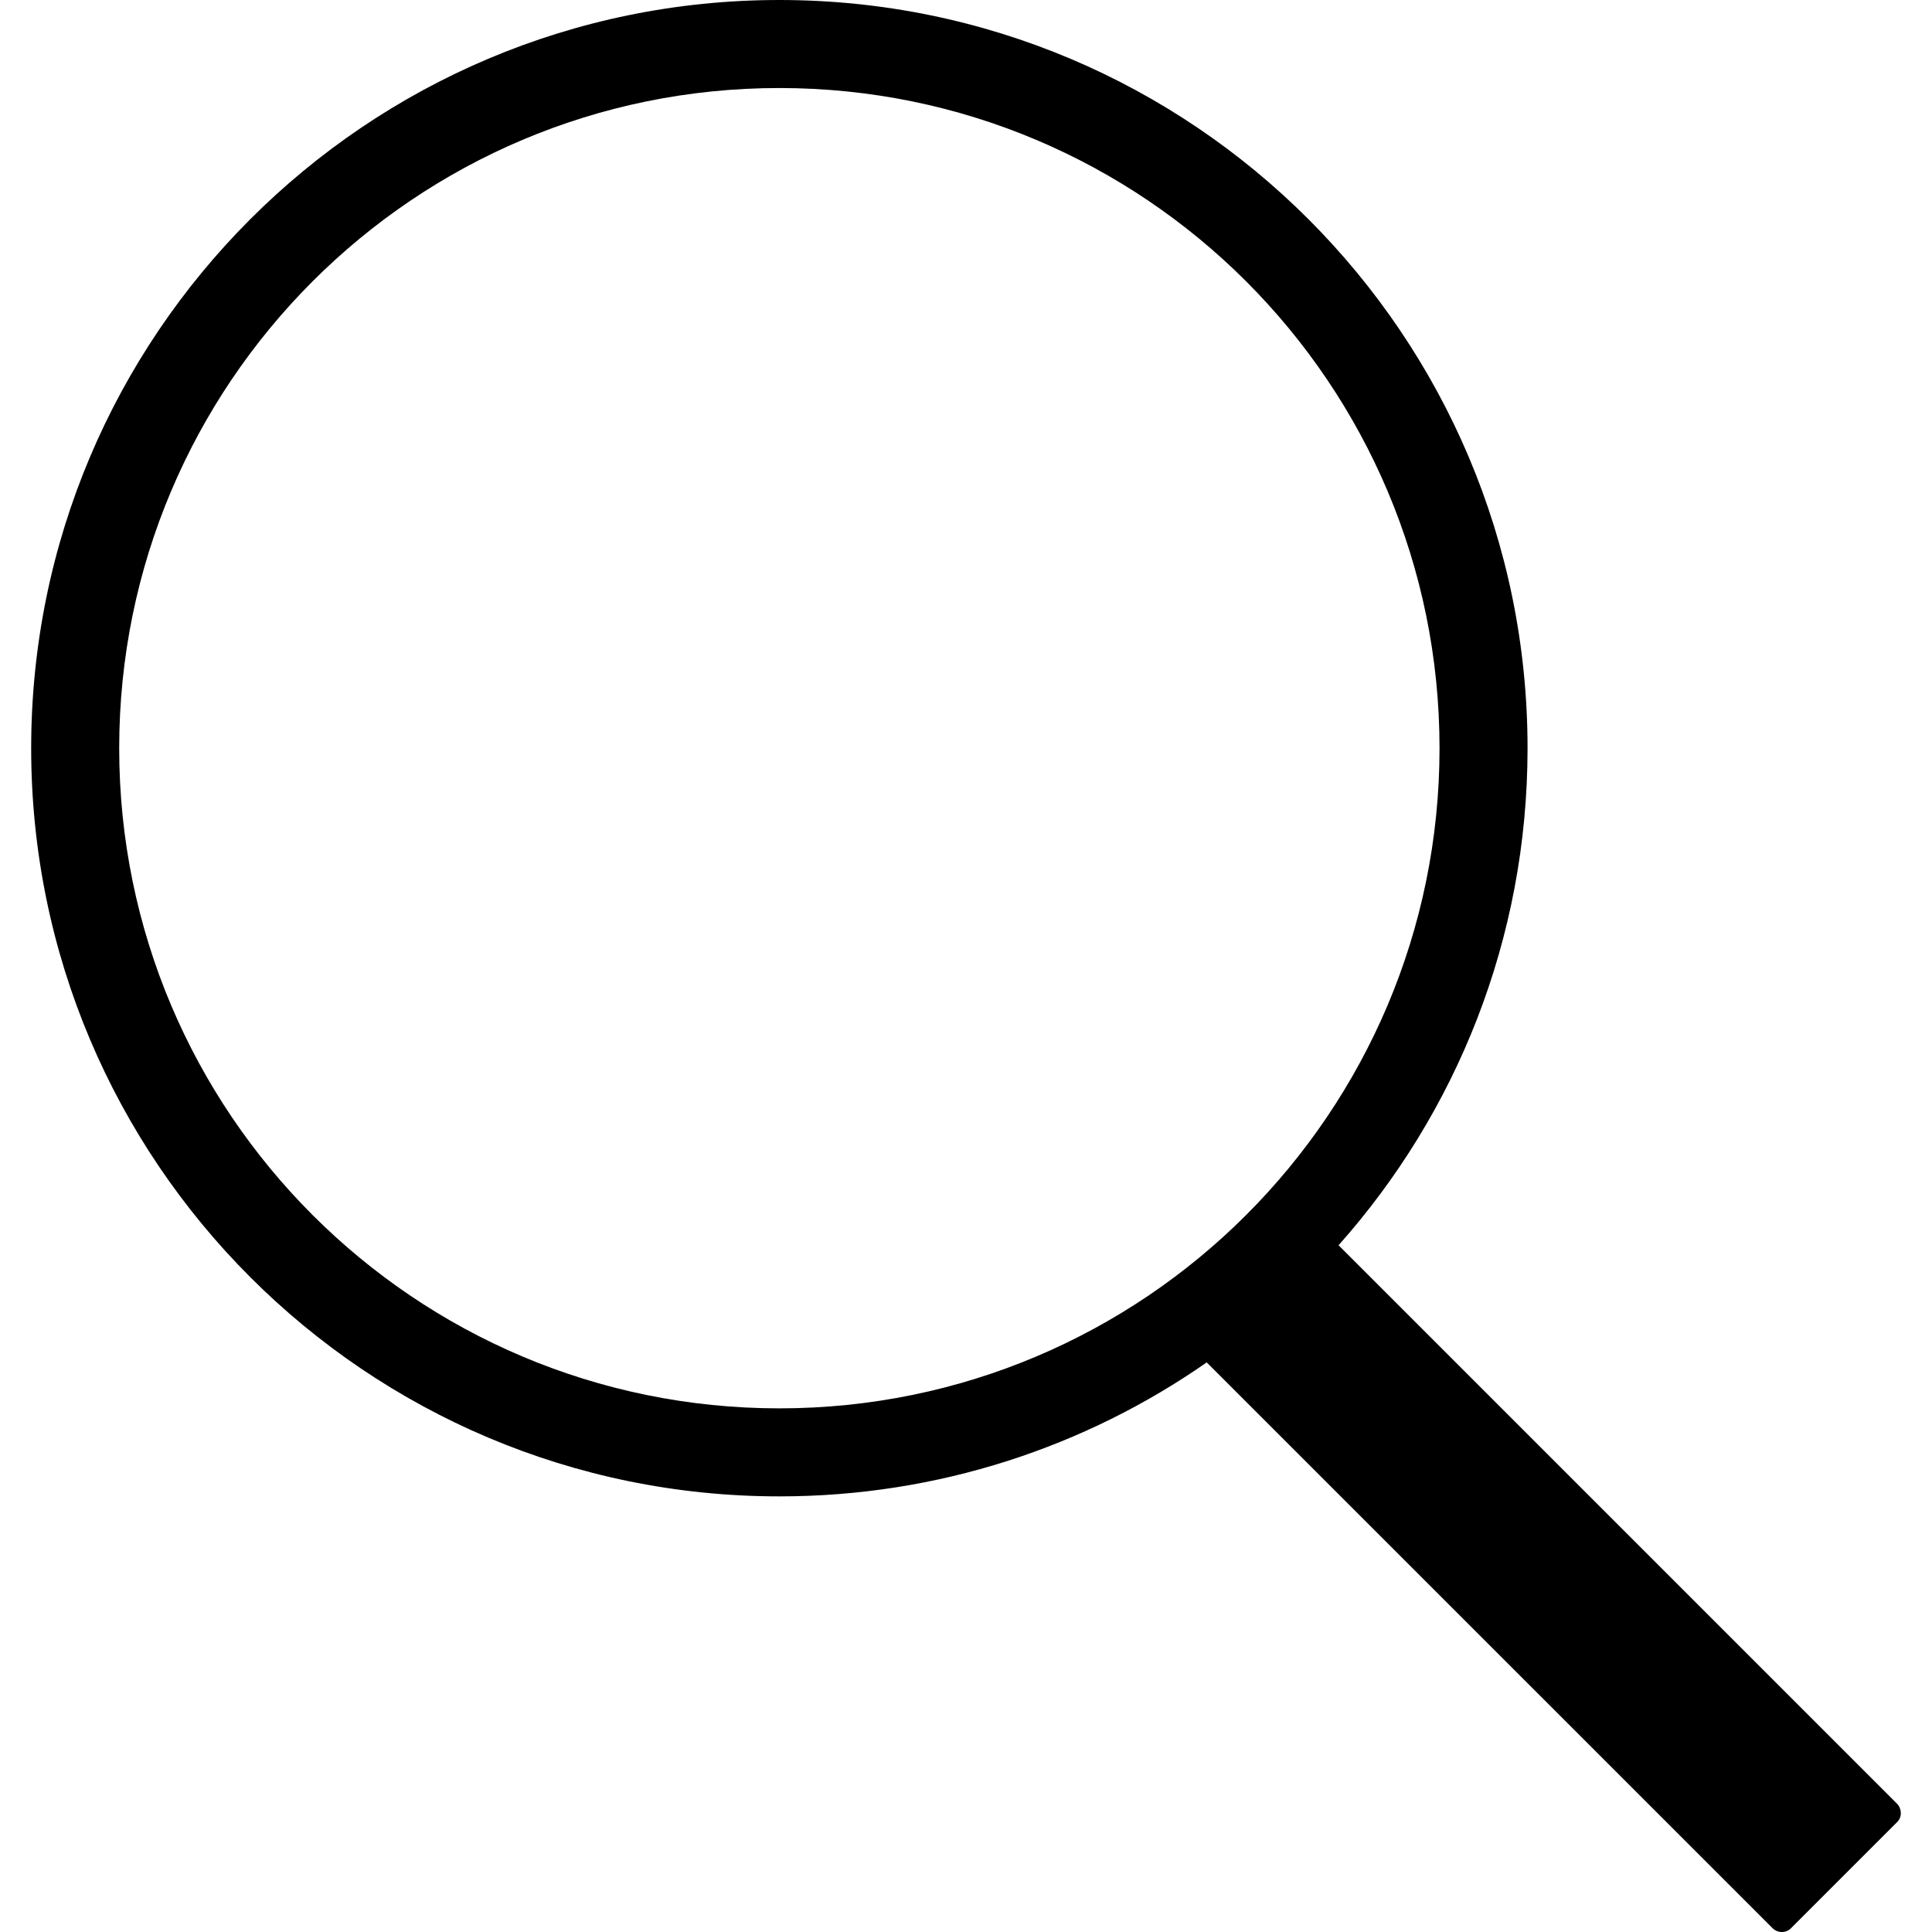
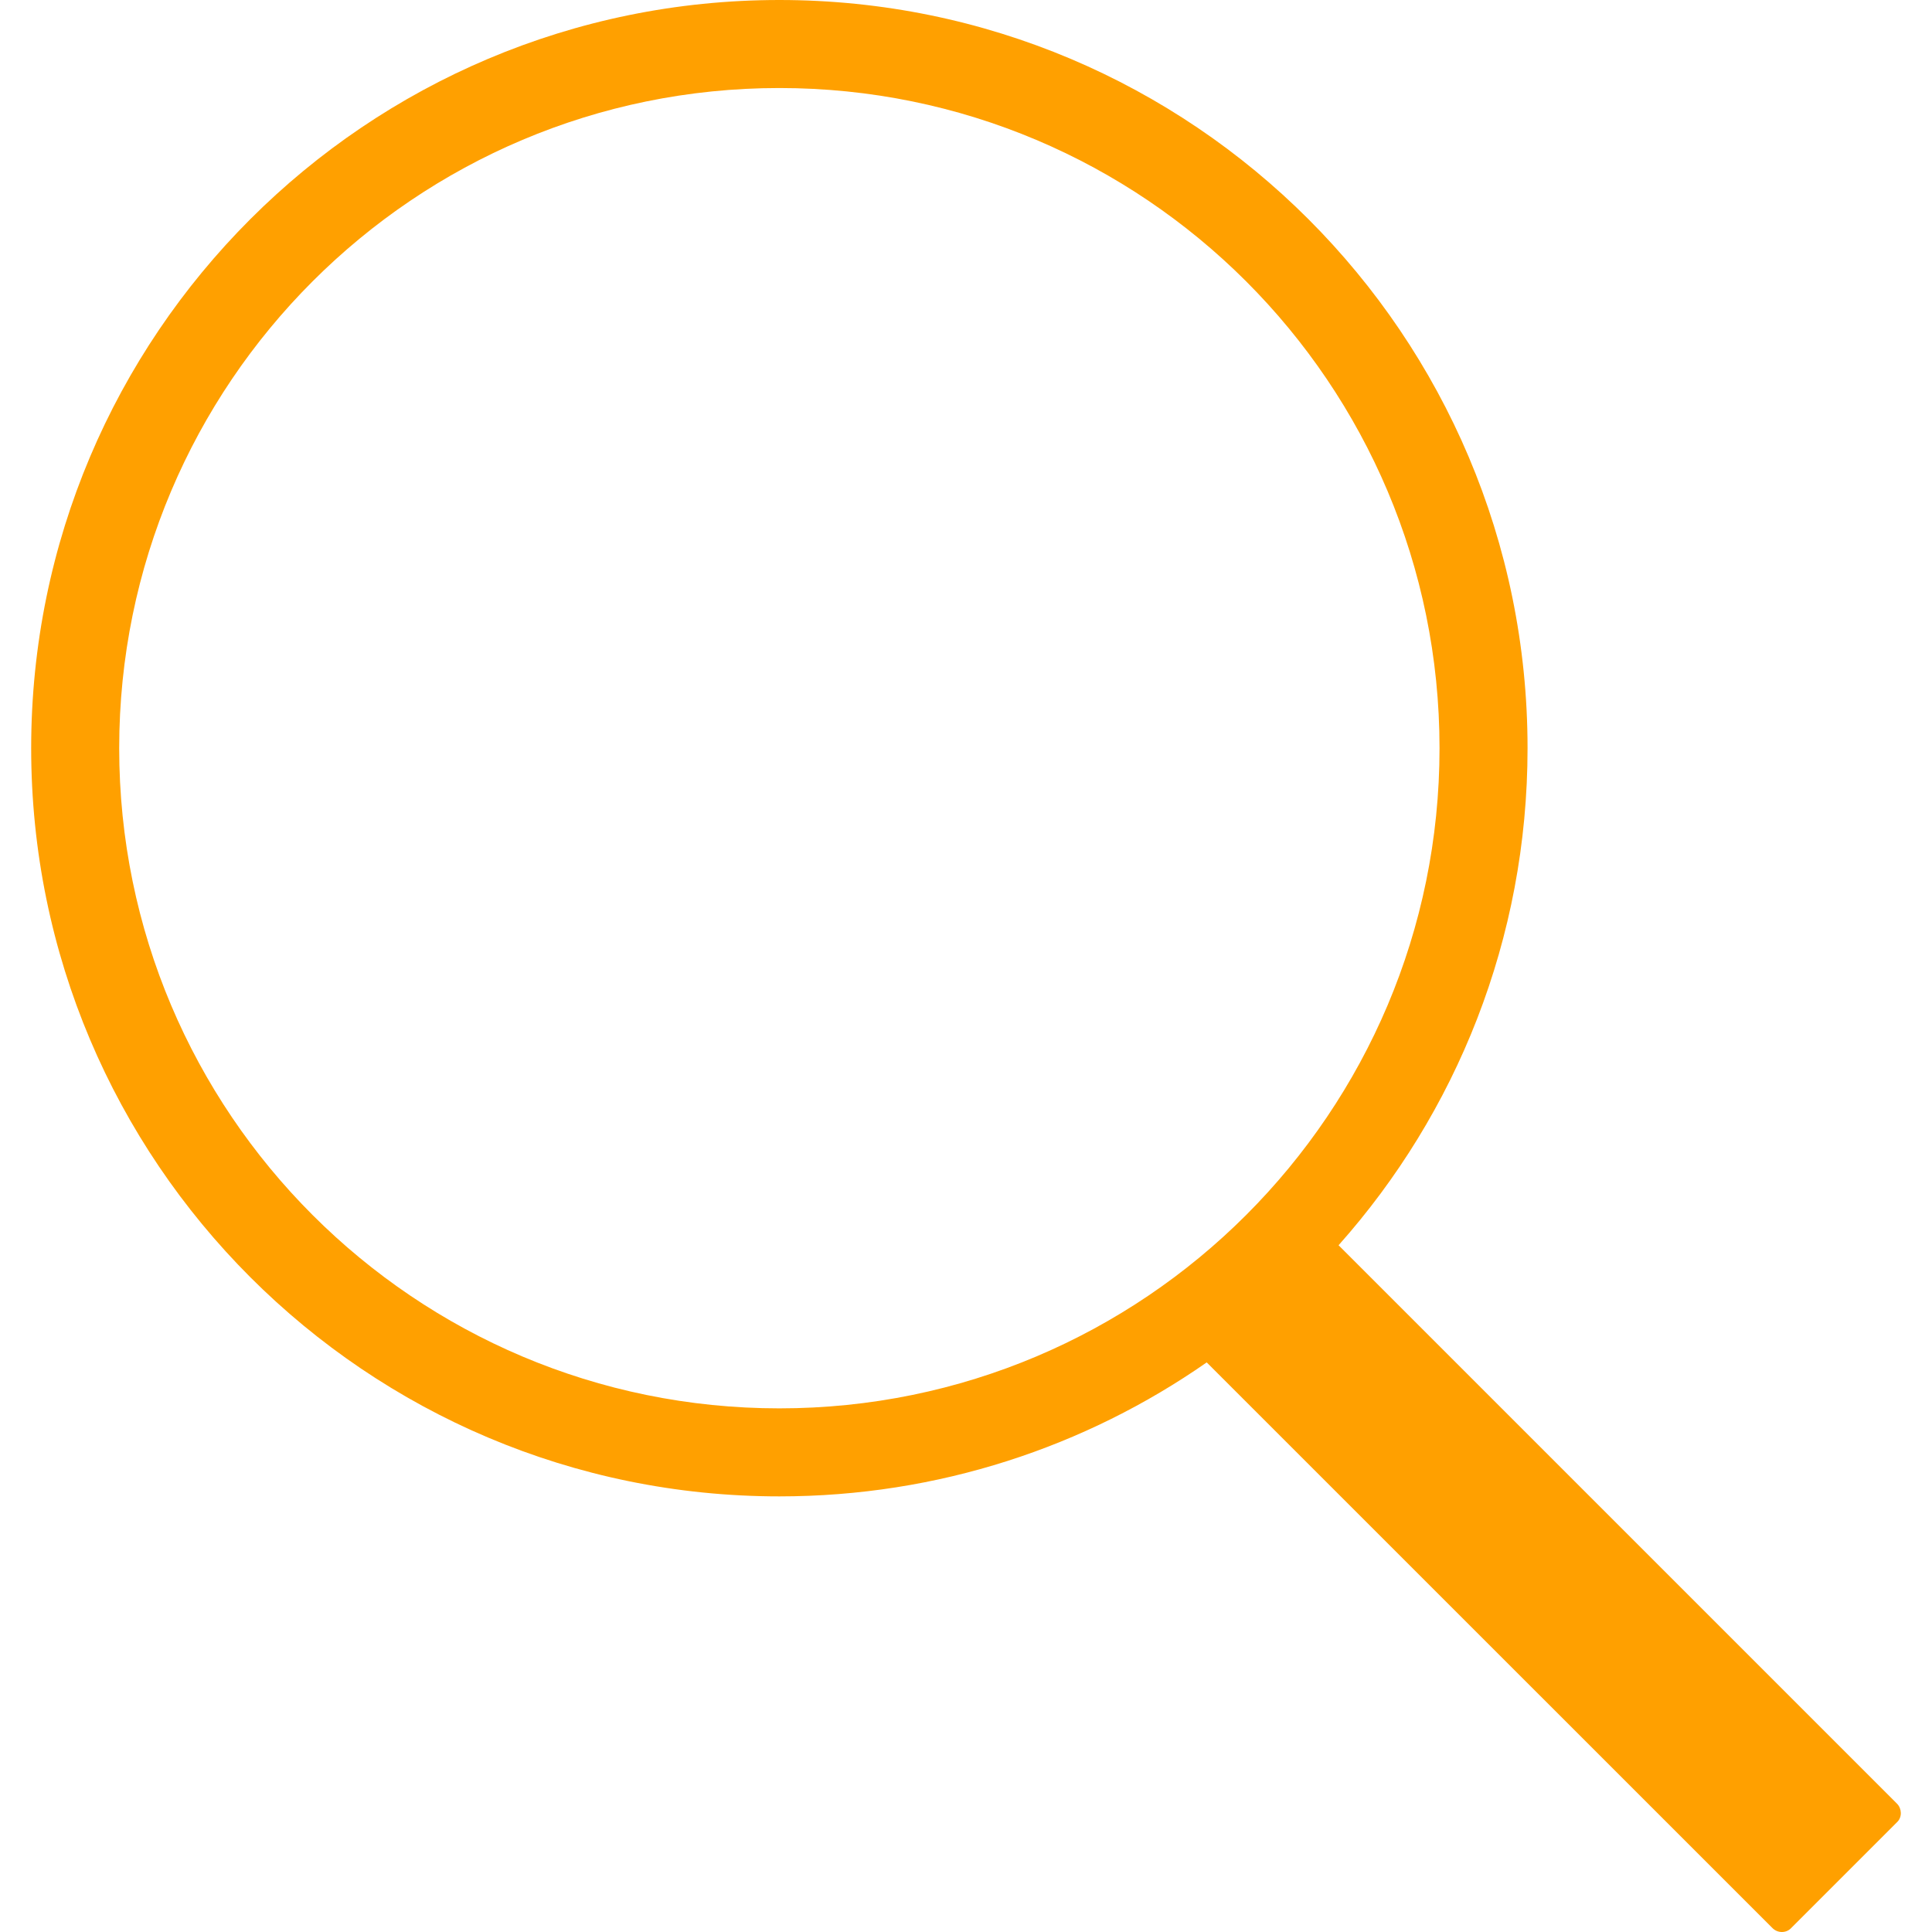
<svg xmlns="http://www.w3.org/2000/svg" version="1.1" id="Capa_1" x="0px" y="0px" width="512px" height="512px" viewBox="0 0 632.399 632.399" style="enable-background:new 0 0 632.399 632.399;" xml:space="preserve">
  <g>
-     <path d="M255.108,0C119.863,0,10.204,109.66,10.204,244.904c0,135.245,109.659,244.905,244.904,244.905   c52.006,0,100.238-16.223,139.883-43.854l185.205,185.176c1.671,1.672,4.379,1.672,5.964,0.115l34.892-34.891   c1.613-1.613,1.47-4.379-0.115-5.965L438.151,407.605c38.493-43.246,61.86-100.237,61.86-162.702   C500.012,109.66,390.353,0,255.108,0z M255.108,460.996c-119.34,0-216.092-96.752-216.092-216.092   c0-119.34,96.751-216.091,216.092-216.091s216.091,96.751,216.091,216.091C471.199,364.244,374.448,460.996,255.108,460.996z" fill="#000" />
+     <path d="M255.108,0C119.863,0,10.204,109.66,10.204,244.904c0,135.245,109.659,244.905,244.904,244.905   c52.006,0,100.238-16.223,139.883-43.854l185.205,185.176c1.671,1.672,4.379,1.672,5.964,0.115l34.892-34.891   c1.613-1.613,1.47-4.379-0.115-5.965L438.151,407.605c38.493-43.246,61.86-100.237,61.86-162.702   C500.012,109.66,390.353,0,255.108,0z M255.108,460.996c-119.34,0-216.092-96.752-216.092-216.092   c0-119.34,96.751-216.091,216.092-216.091s216.091,96.751,216.091,216.091C471.199,364.244,374.448,460.996,255.108,460.996z" fill="#FFA000" />
  </g>
  <g>
</g>
  <g>
</g>
  <g>
</g>
  <g>
</g>
  <g>
</g>
  <g>
</g>
  <g>
</g>
  <g>
</g>
  <g>
</g>
  <g>
</g>
  <g>
</g>
  <g>
</g>
  <g>
</g>
  <g>
</g>
  <g>
</g>
</svg>
